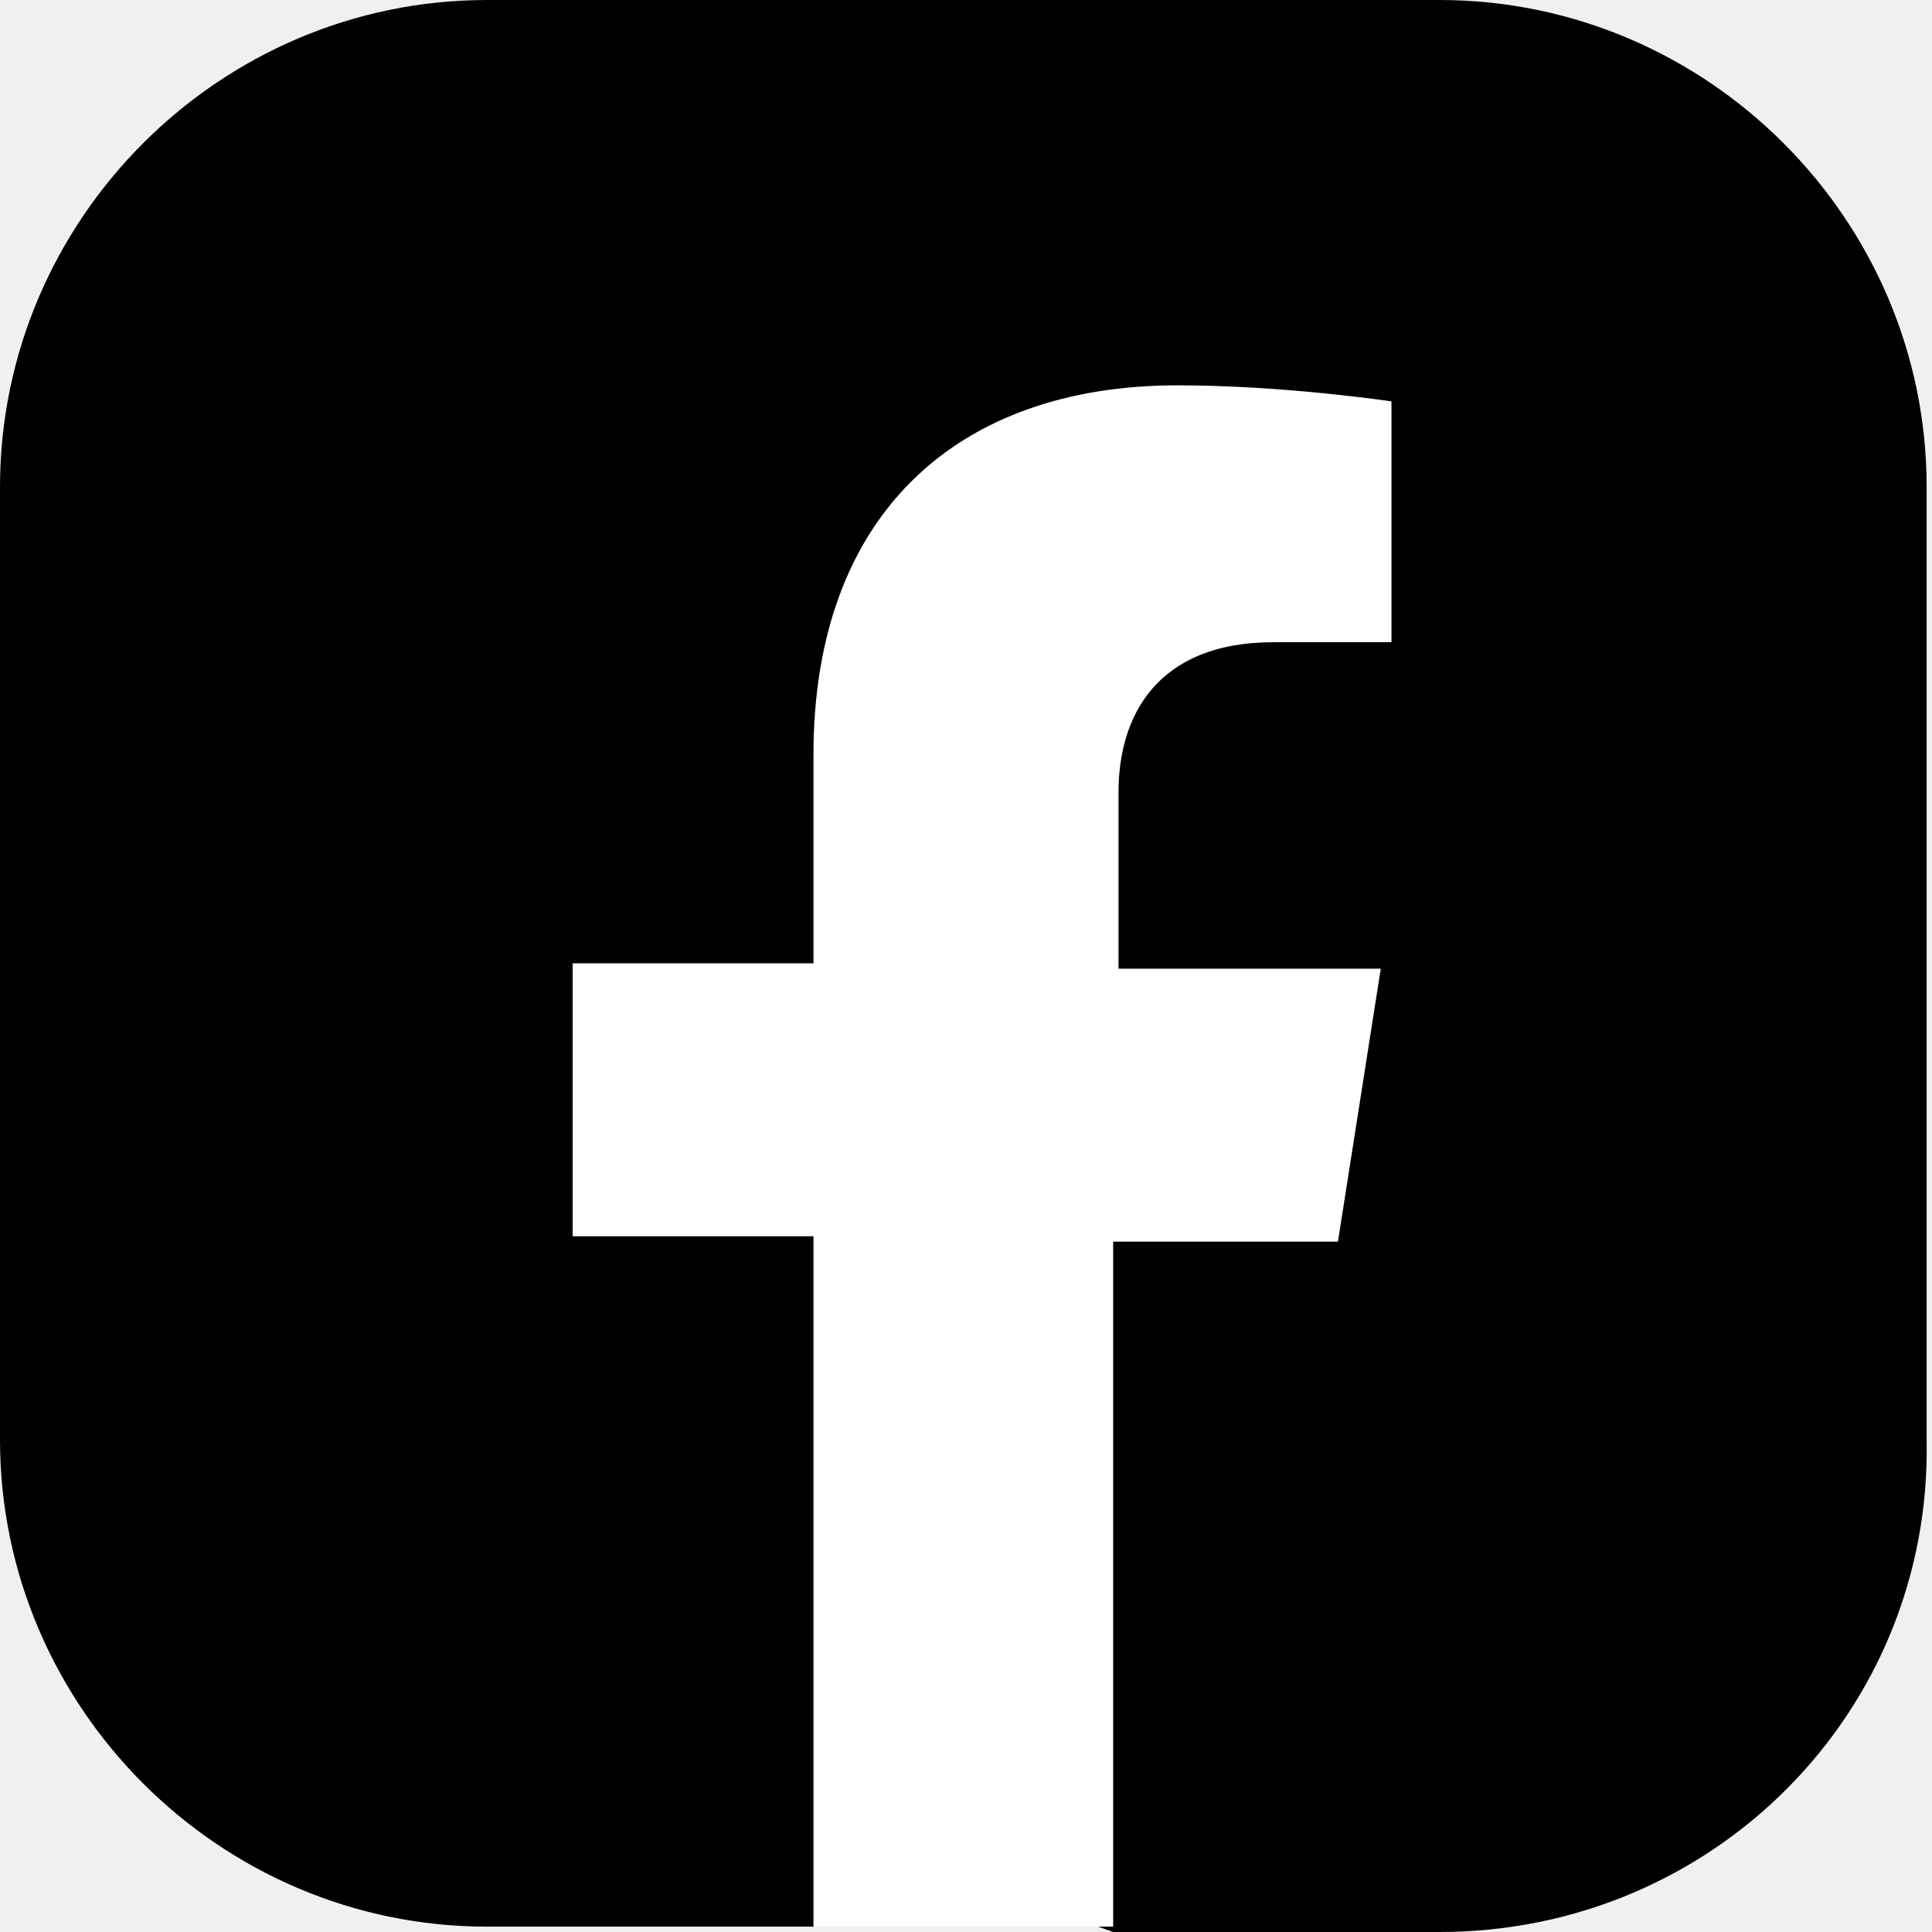
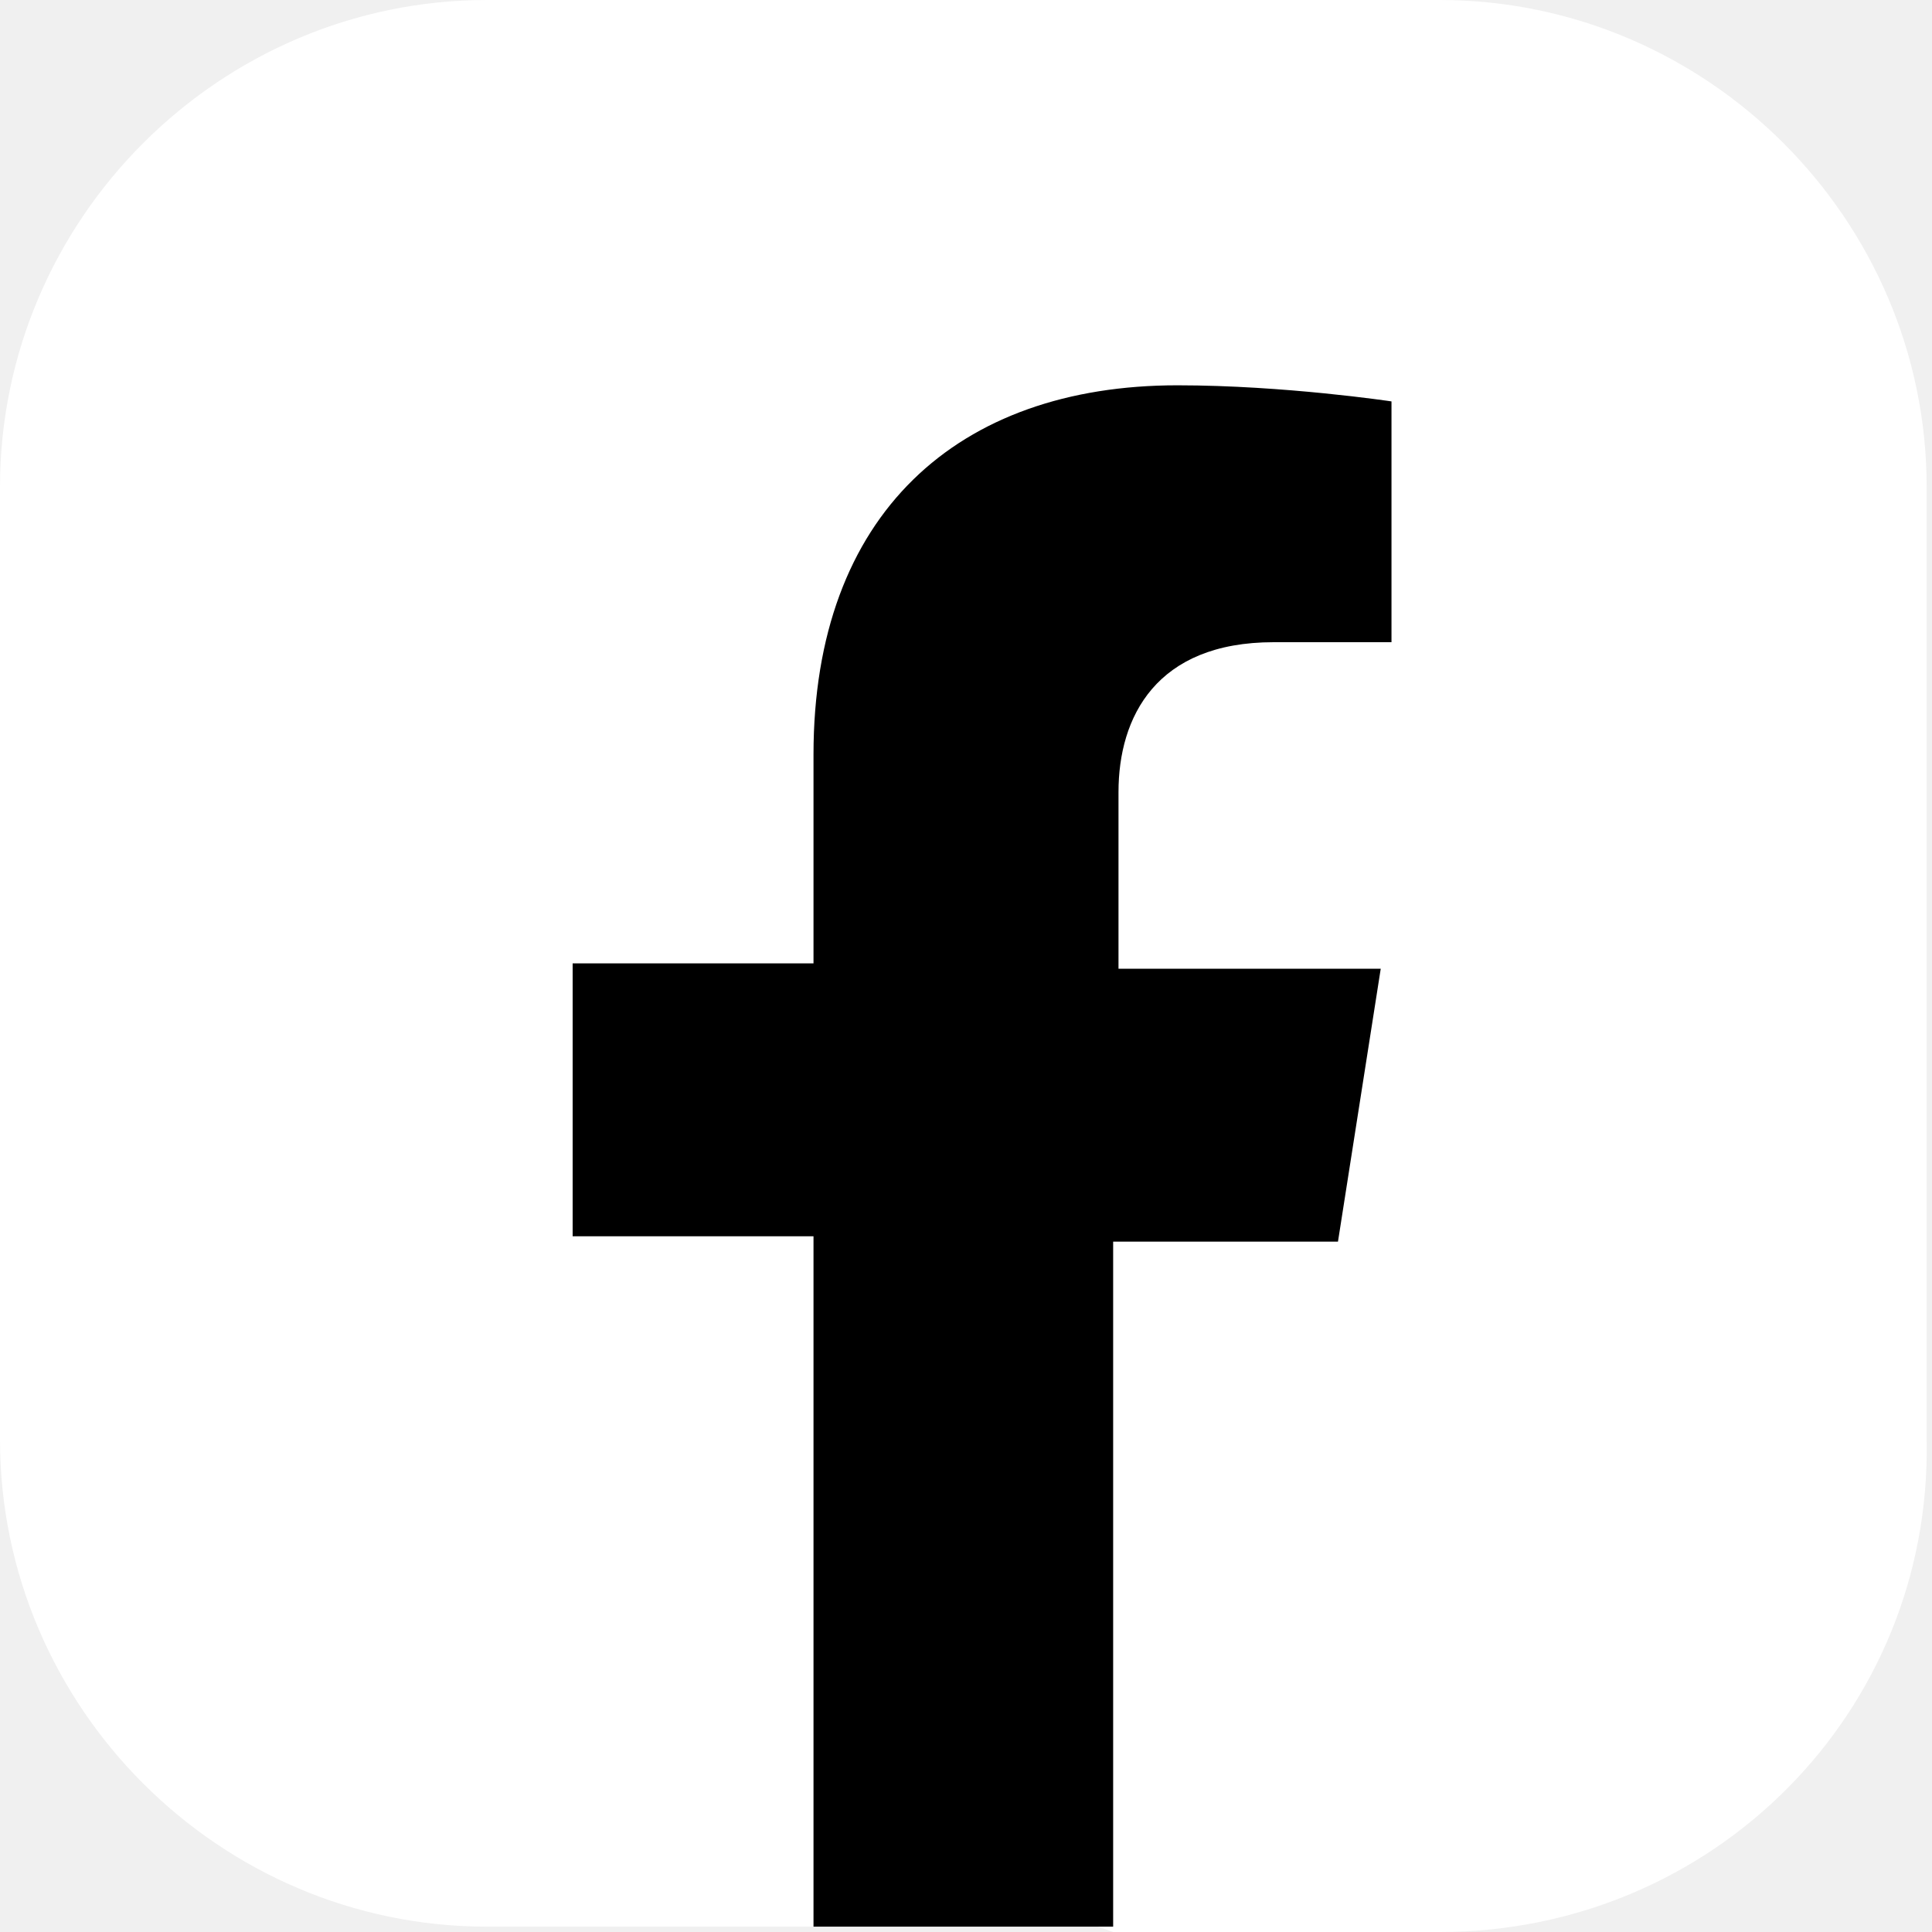
- <svg xmlns="http://www.w3.org/2000/svg" version="1.1" x="0px" y="0px" width="36.1px" height="36.1px" viewBox="0 0 36.1 36.1" style="overflow:visible;enable-background:new 0 0 36.1 36.1;" xml:space="preserve">
-   <style type="text/css">
- 	.st0{fill:#FFFFFF;}
- </style>
-   <defs>
- </defs>
-   <g>
-     <path d="M26.9,36.1h-6.1L18,35.1l-2.8,0.9H9.1c-5,0-9.1-4.1-9.1-9.1V9.1C0,4.1,4.1,0,9.1,0h17.8c5,0,9.1,4.1,9.1,9.1v17.8   C36.1,32,32,36.1,26.9,36.1z" />
-     <path class="st0" d="M15.2,14.1V18h-4.5v5.1h4.5v12.9h5.6V23.2H25l0.8-5.1h-4.9v-3.3c0-1.4,0.7-2.8,2.9-2.8H26V7.5c0,0-2-0.3-4-0.3   C17.9,7.2,15.2,9.6,15.2,14.1z" />
-   </g>
+ <svg xmlns="http://www.w3.org/2000/svg" width="30" height="30" viewBox="0 0 30 30" fill="none">
+   <path d="M22.355 30H17.285L14.958 29.169L12.632 29.917H7.562C3.407 29.917 0 26.51 0 22.355V7.562C0 3.407 3.407 0 7.562 0H22.355C26.51 0 29.917 3.407 29.917 7.562V22.355C30 26.593 26.593 30 22.355 30Z" fill="white" />
+   <path d="M12.632 11.717V14.959H8.892V19.197H12.632V29.917H17.285V19.28H20.776L21.44 15.042H17.368V12.299C17.368 11.136 17.95 9.972 19.778 9.972H21.607V6.233C21.607 6.233 19.945 5.983 18.282 5.983C14.875 5.983 12.632 7.978 12.632 11.717Z" fill="black" />
</svg>
